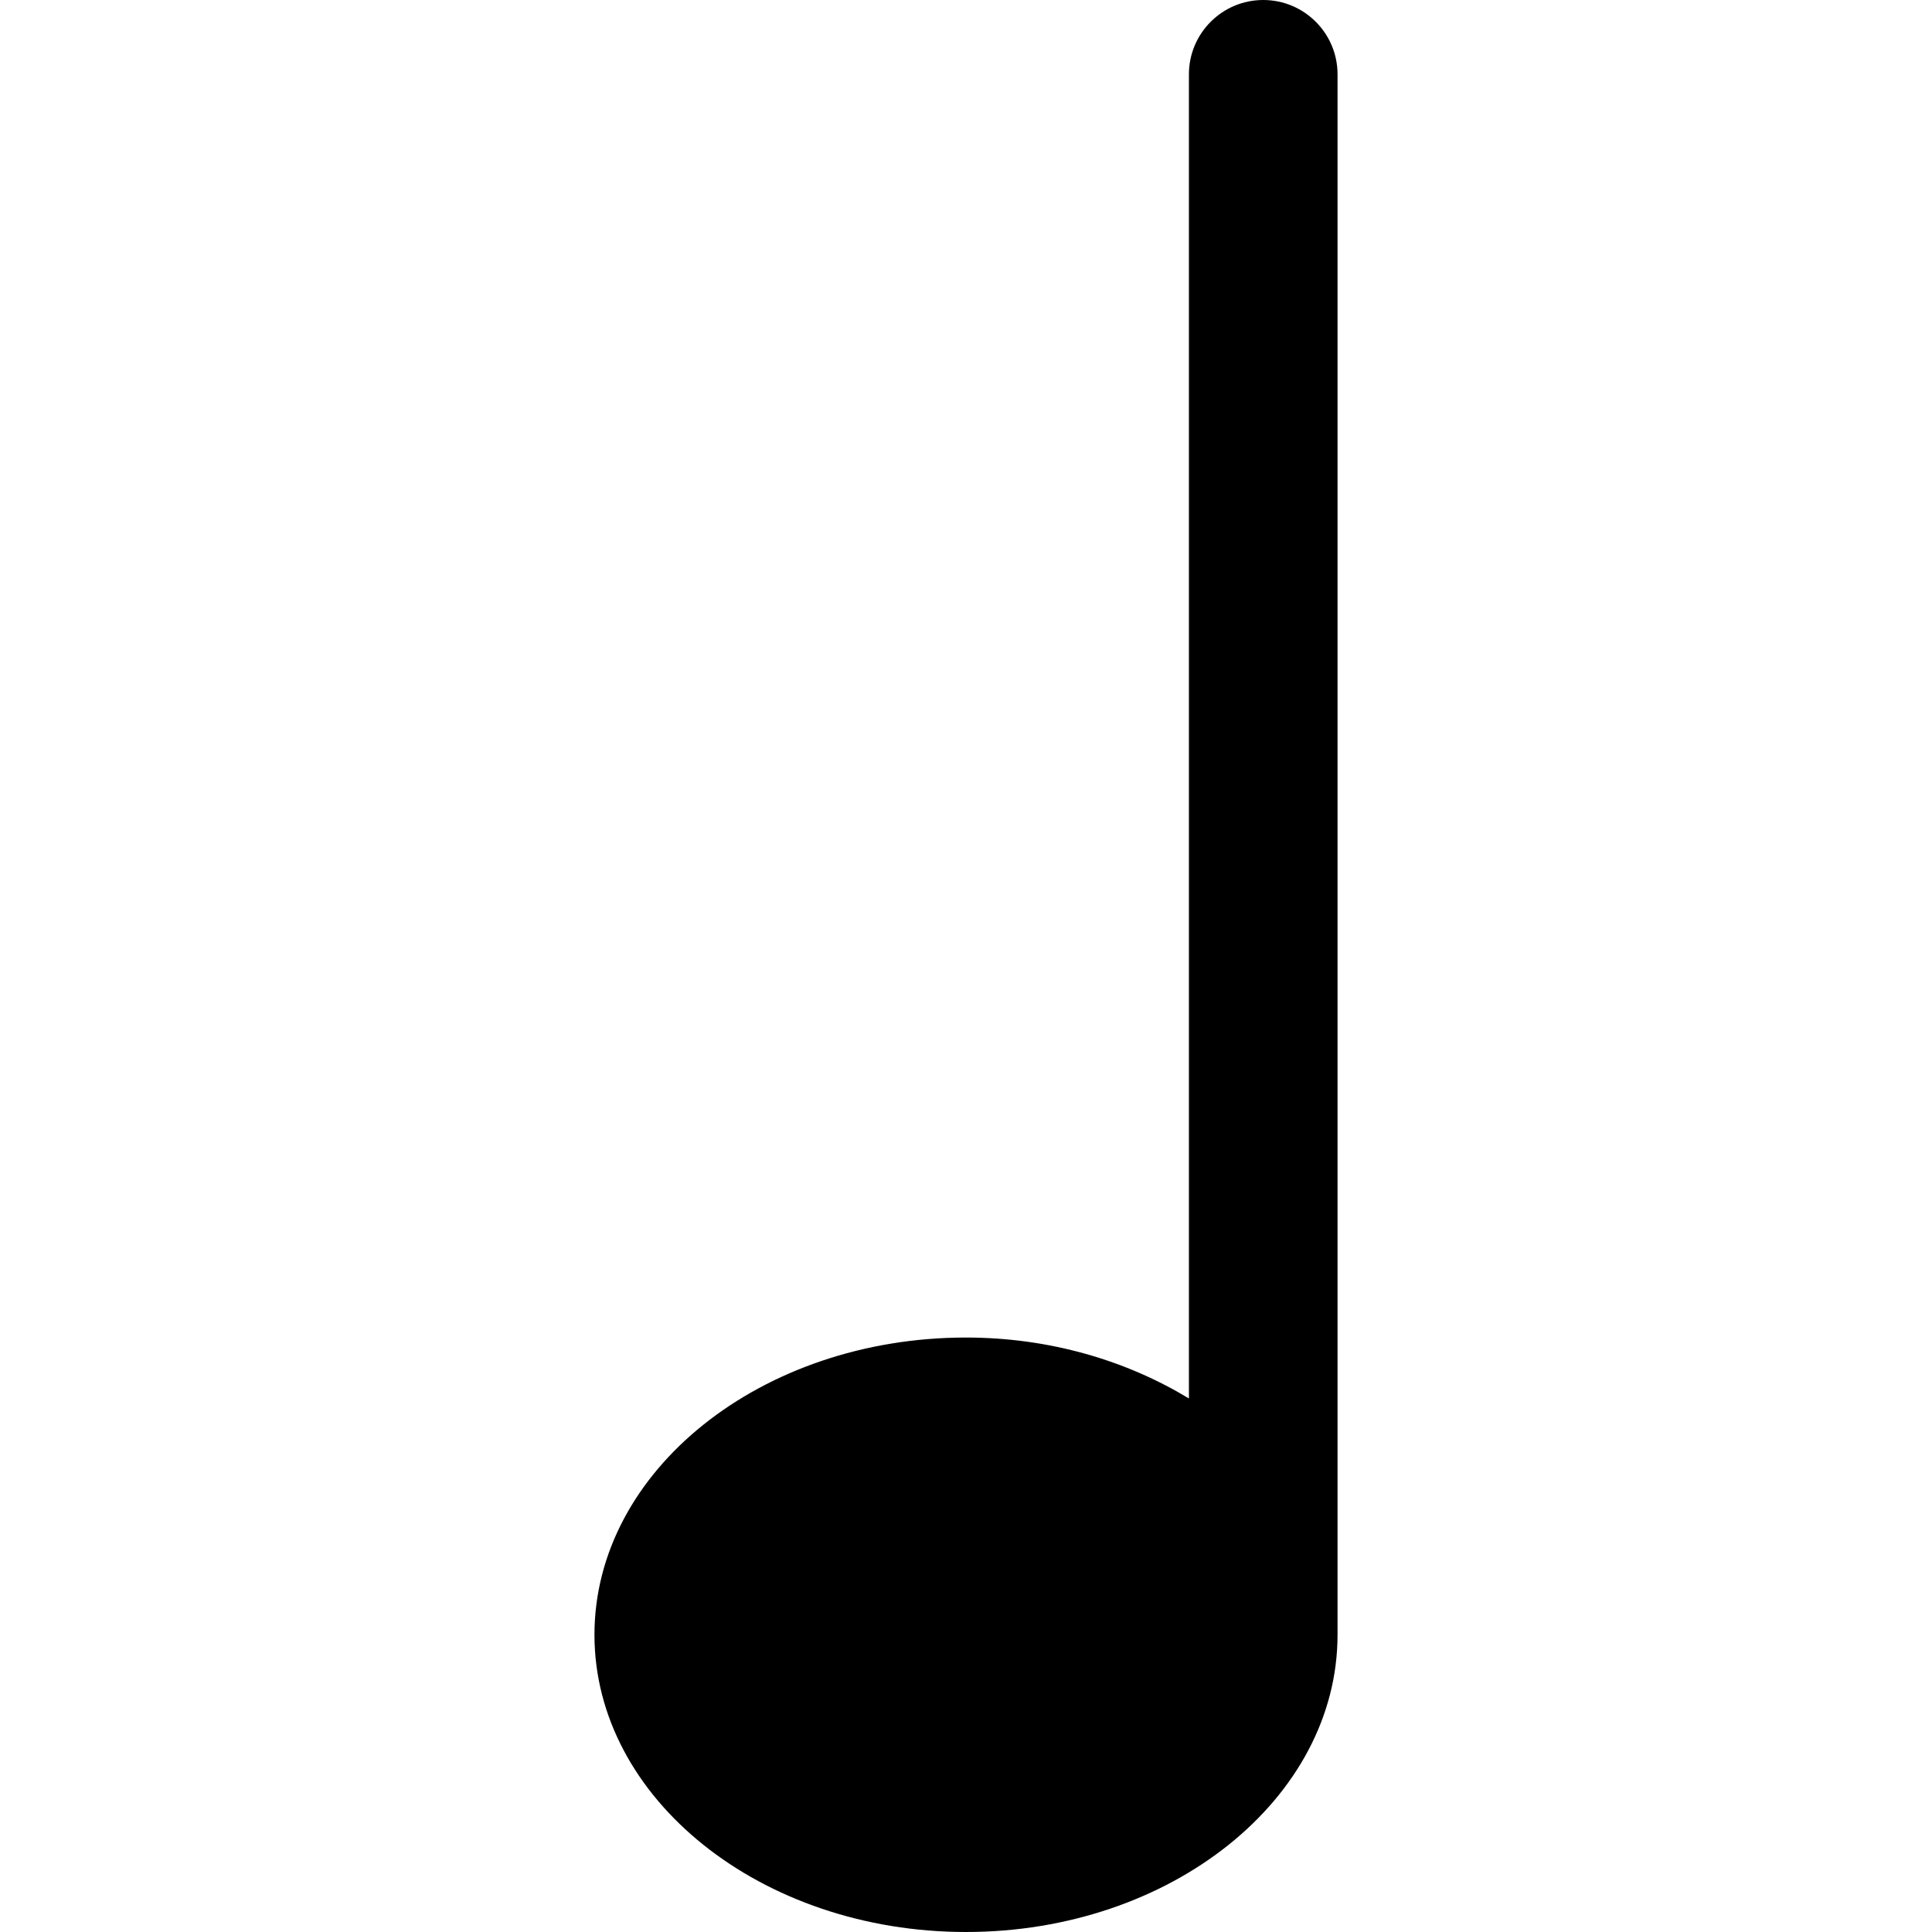
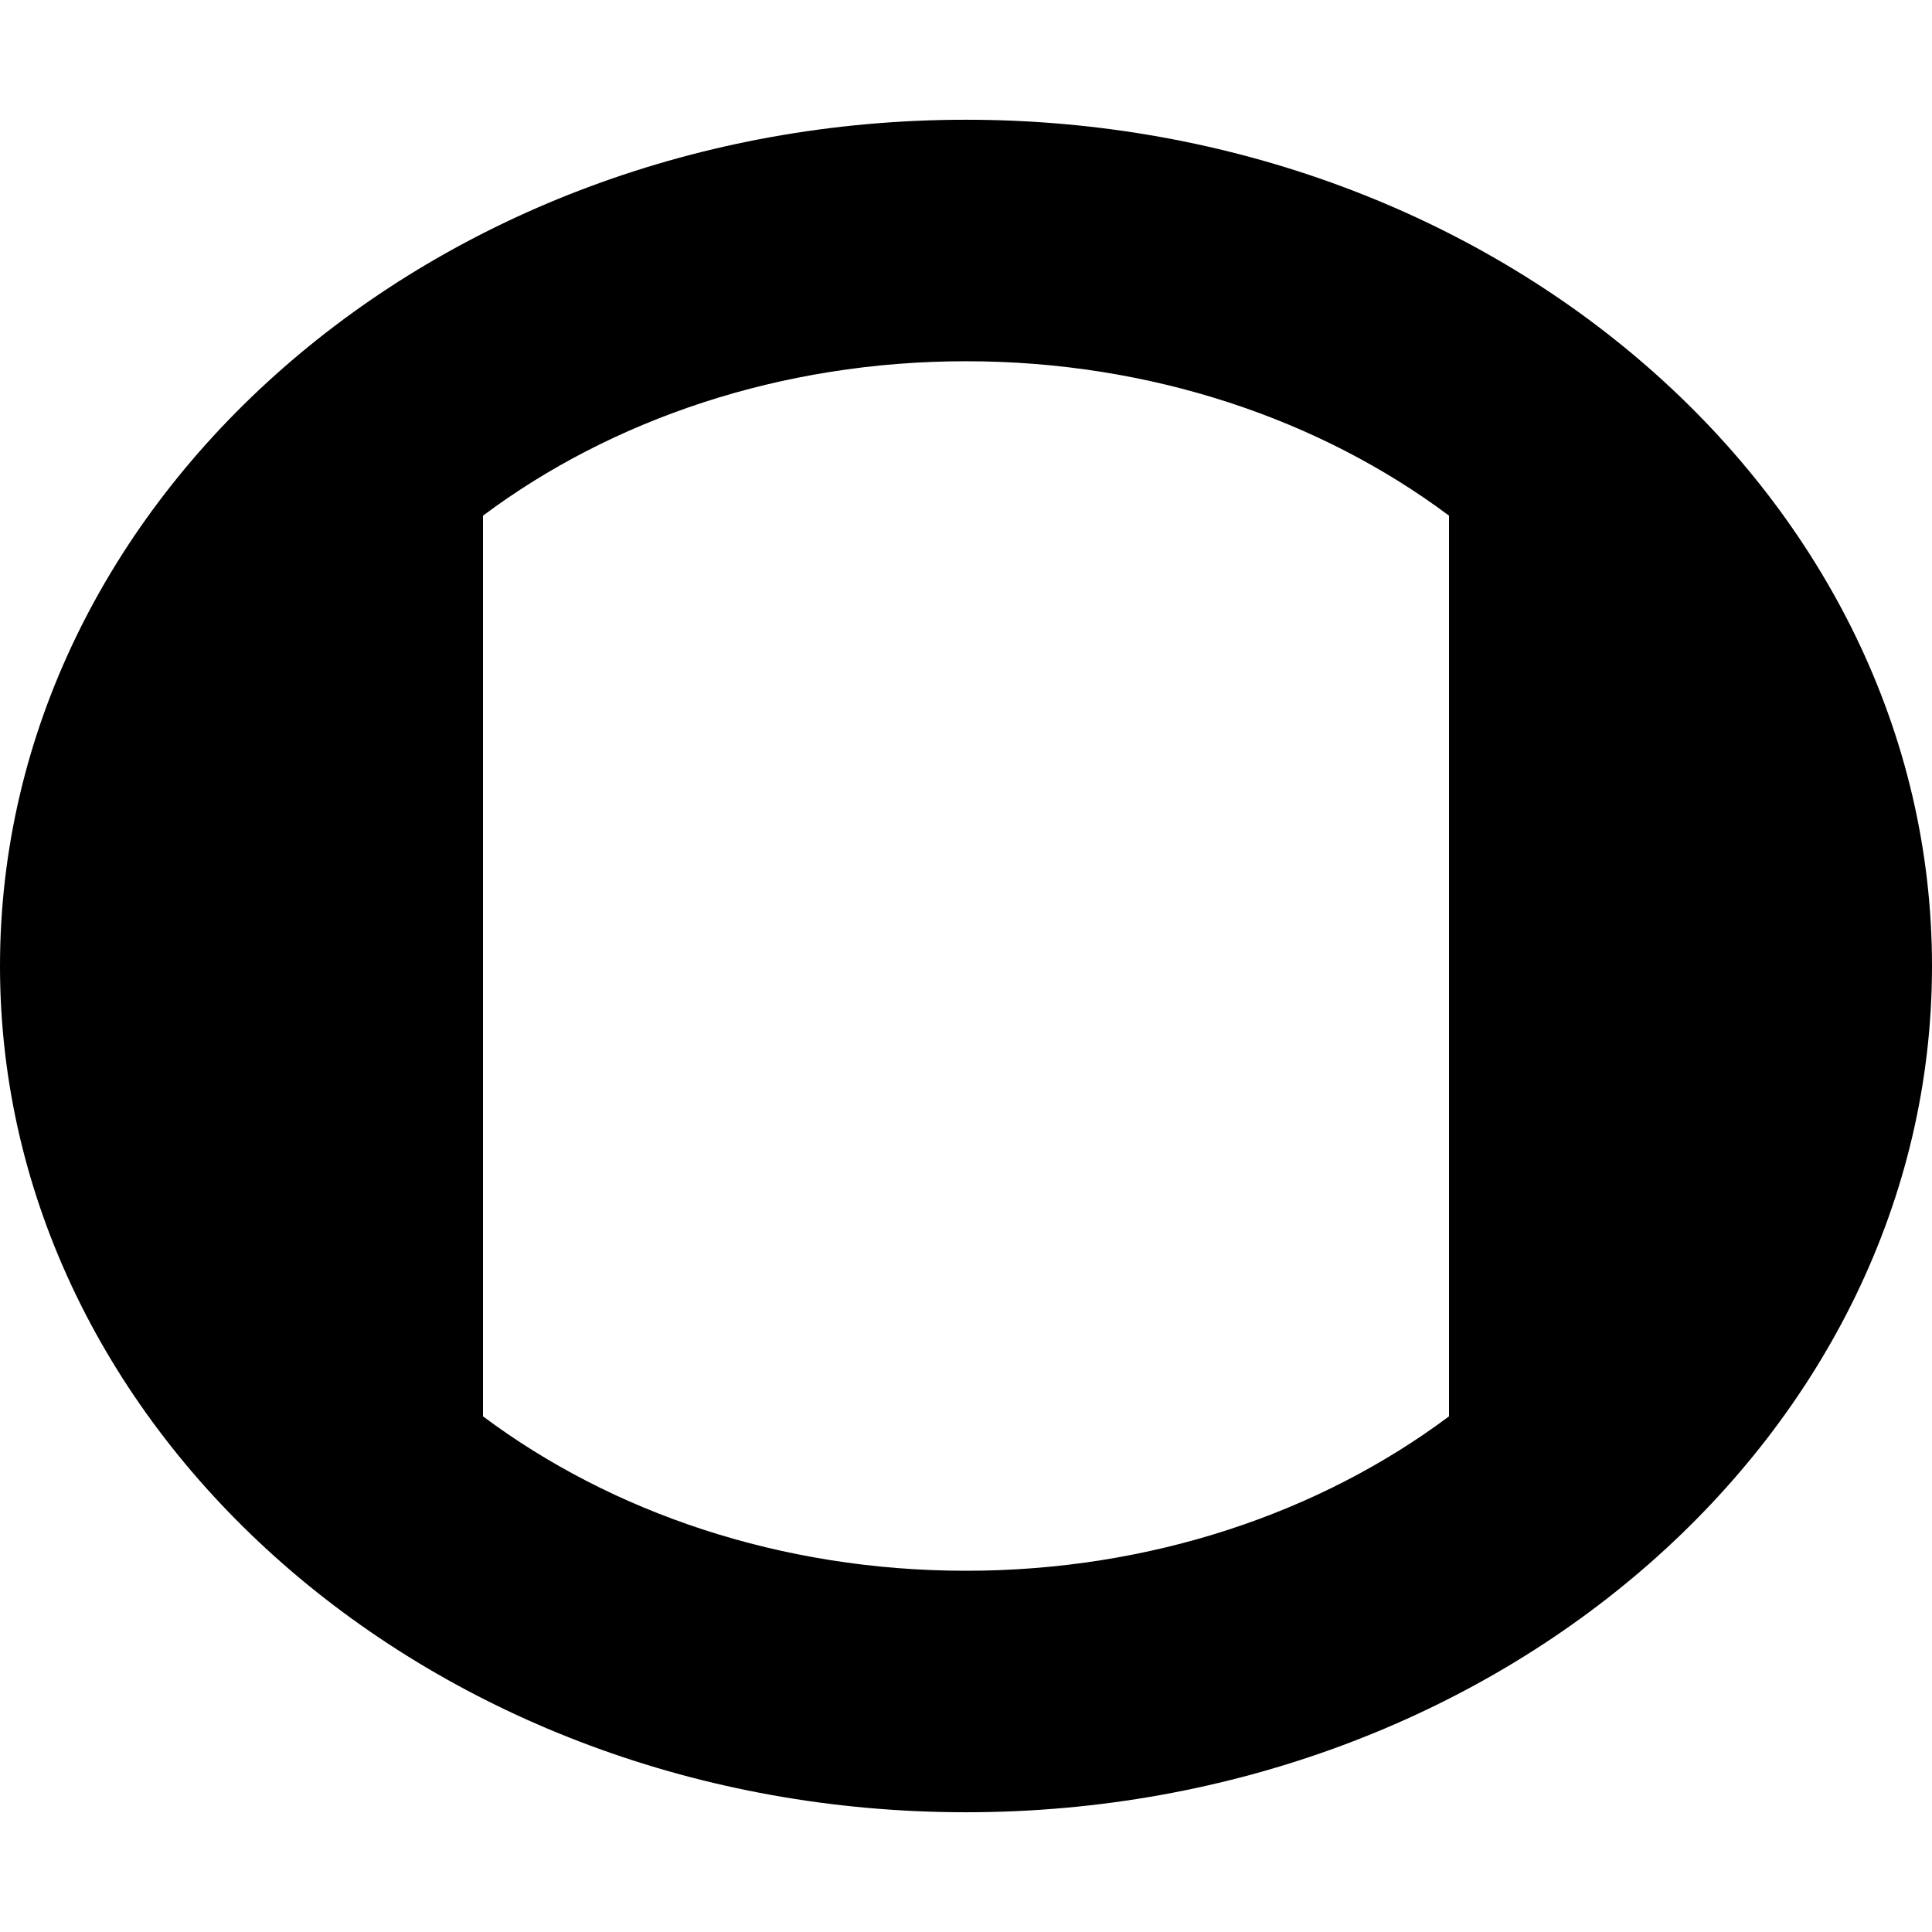
- <svg xmlns="http://www.w3.org/2000/svg" version="1.1" id="Capa_1" x="0px" y="0px" viewBox="0 0 416 416" style="enable-background:new 0 0 416 416;" xml:space="preserve">
-   <path d="M272,0c-8.832,0-16,7.168-16,16v285.12c-13.408-8.128-29.92-13.12-48-13.12c-44.096,0-80,28.704-80,64s35.904,64,80,64  s80-28.704,80-64V16C288,7.168,280.832,0,272,0z" />
+ <svg xmlns="http://www.w3.org/2000/svg" version="1.1" id="Capa_1" x="0px" y="0px" viewBox="0 0 240 240" style="enable-background:new 0 0 240 240;" xml:space="preserve">
+   <g id="XMLID_875_">
+     <path id="XMLID_877_" d="M120,14.875C53.831,14.875,0,62.034,0,120s53.831,105.125,120,105.125S240,177.966,240,120   S186.168,14.875,120,14.875z M60,175.943V64.057c15.935-11.92,36.969-19.182,60-19.182s44.065,7.262,60,19.182v111.887   c-15.935,11.92-36.969,19.182-60,19.182S75.935,187.863,60,175.943z" />
+   </g>
  <g>
</g>
  <g>
</g>
  <g>
</g>
  <g>
</g>
  <g>
</g>
  <g>
</g>
  <g>
</g>
  <g>
</g>
  <g>
</g>
  <g>
</g>
  <g>
</g>
  <g>
</g>
  <g>
</g>
  <g>
</g>
  <g>
</g>
</svg>
